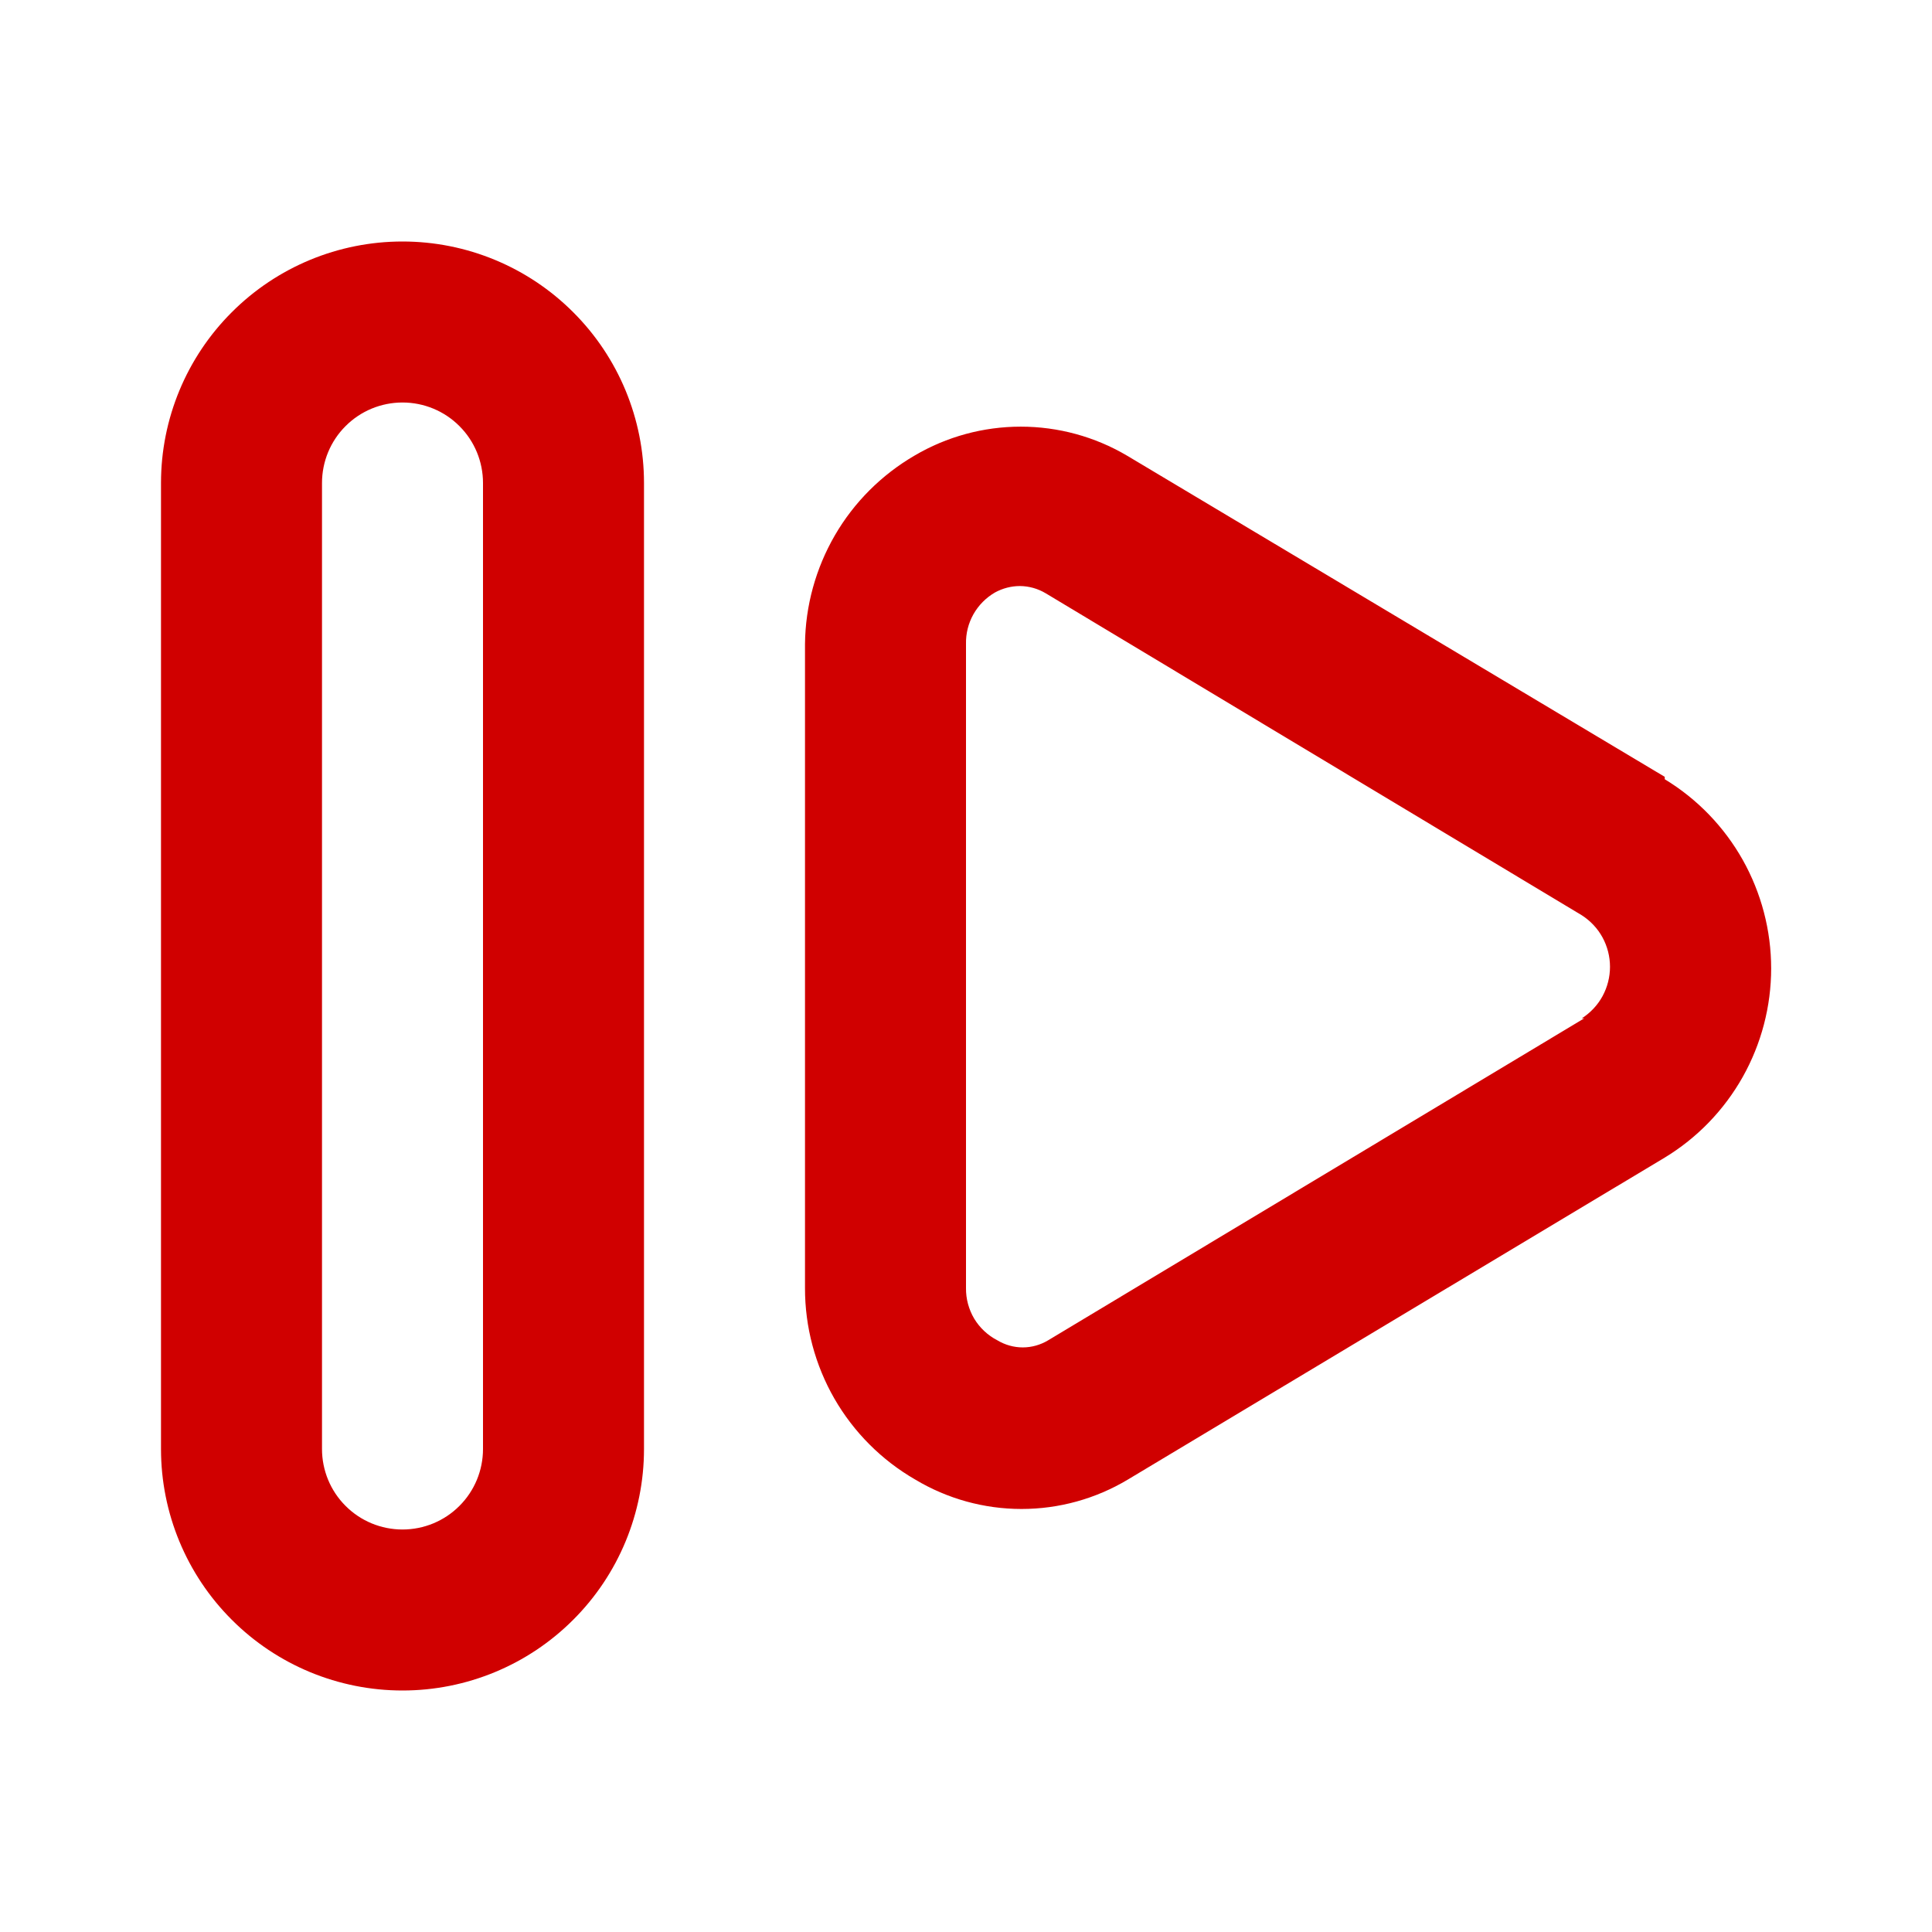
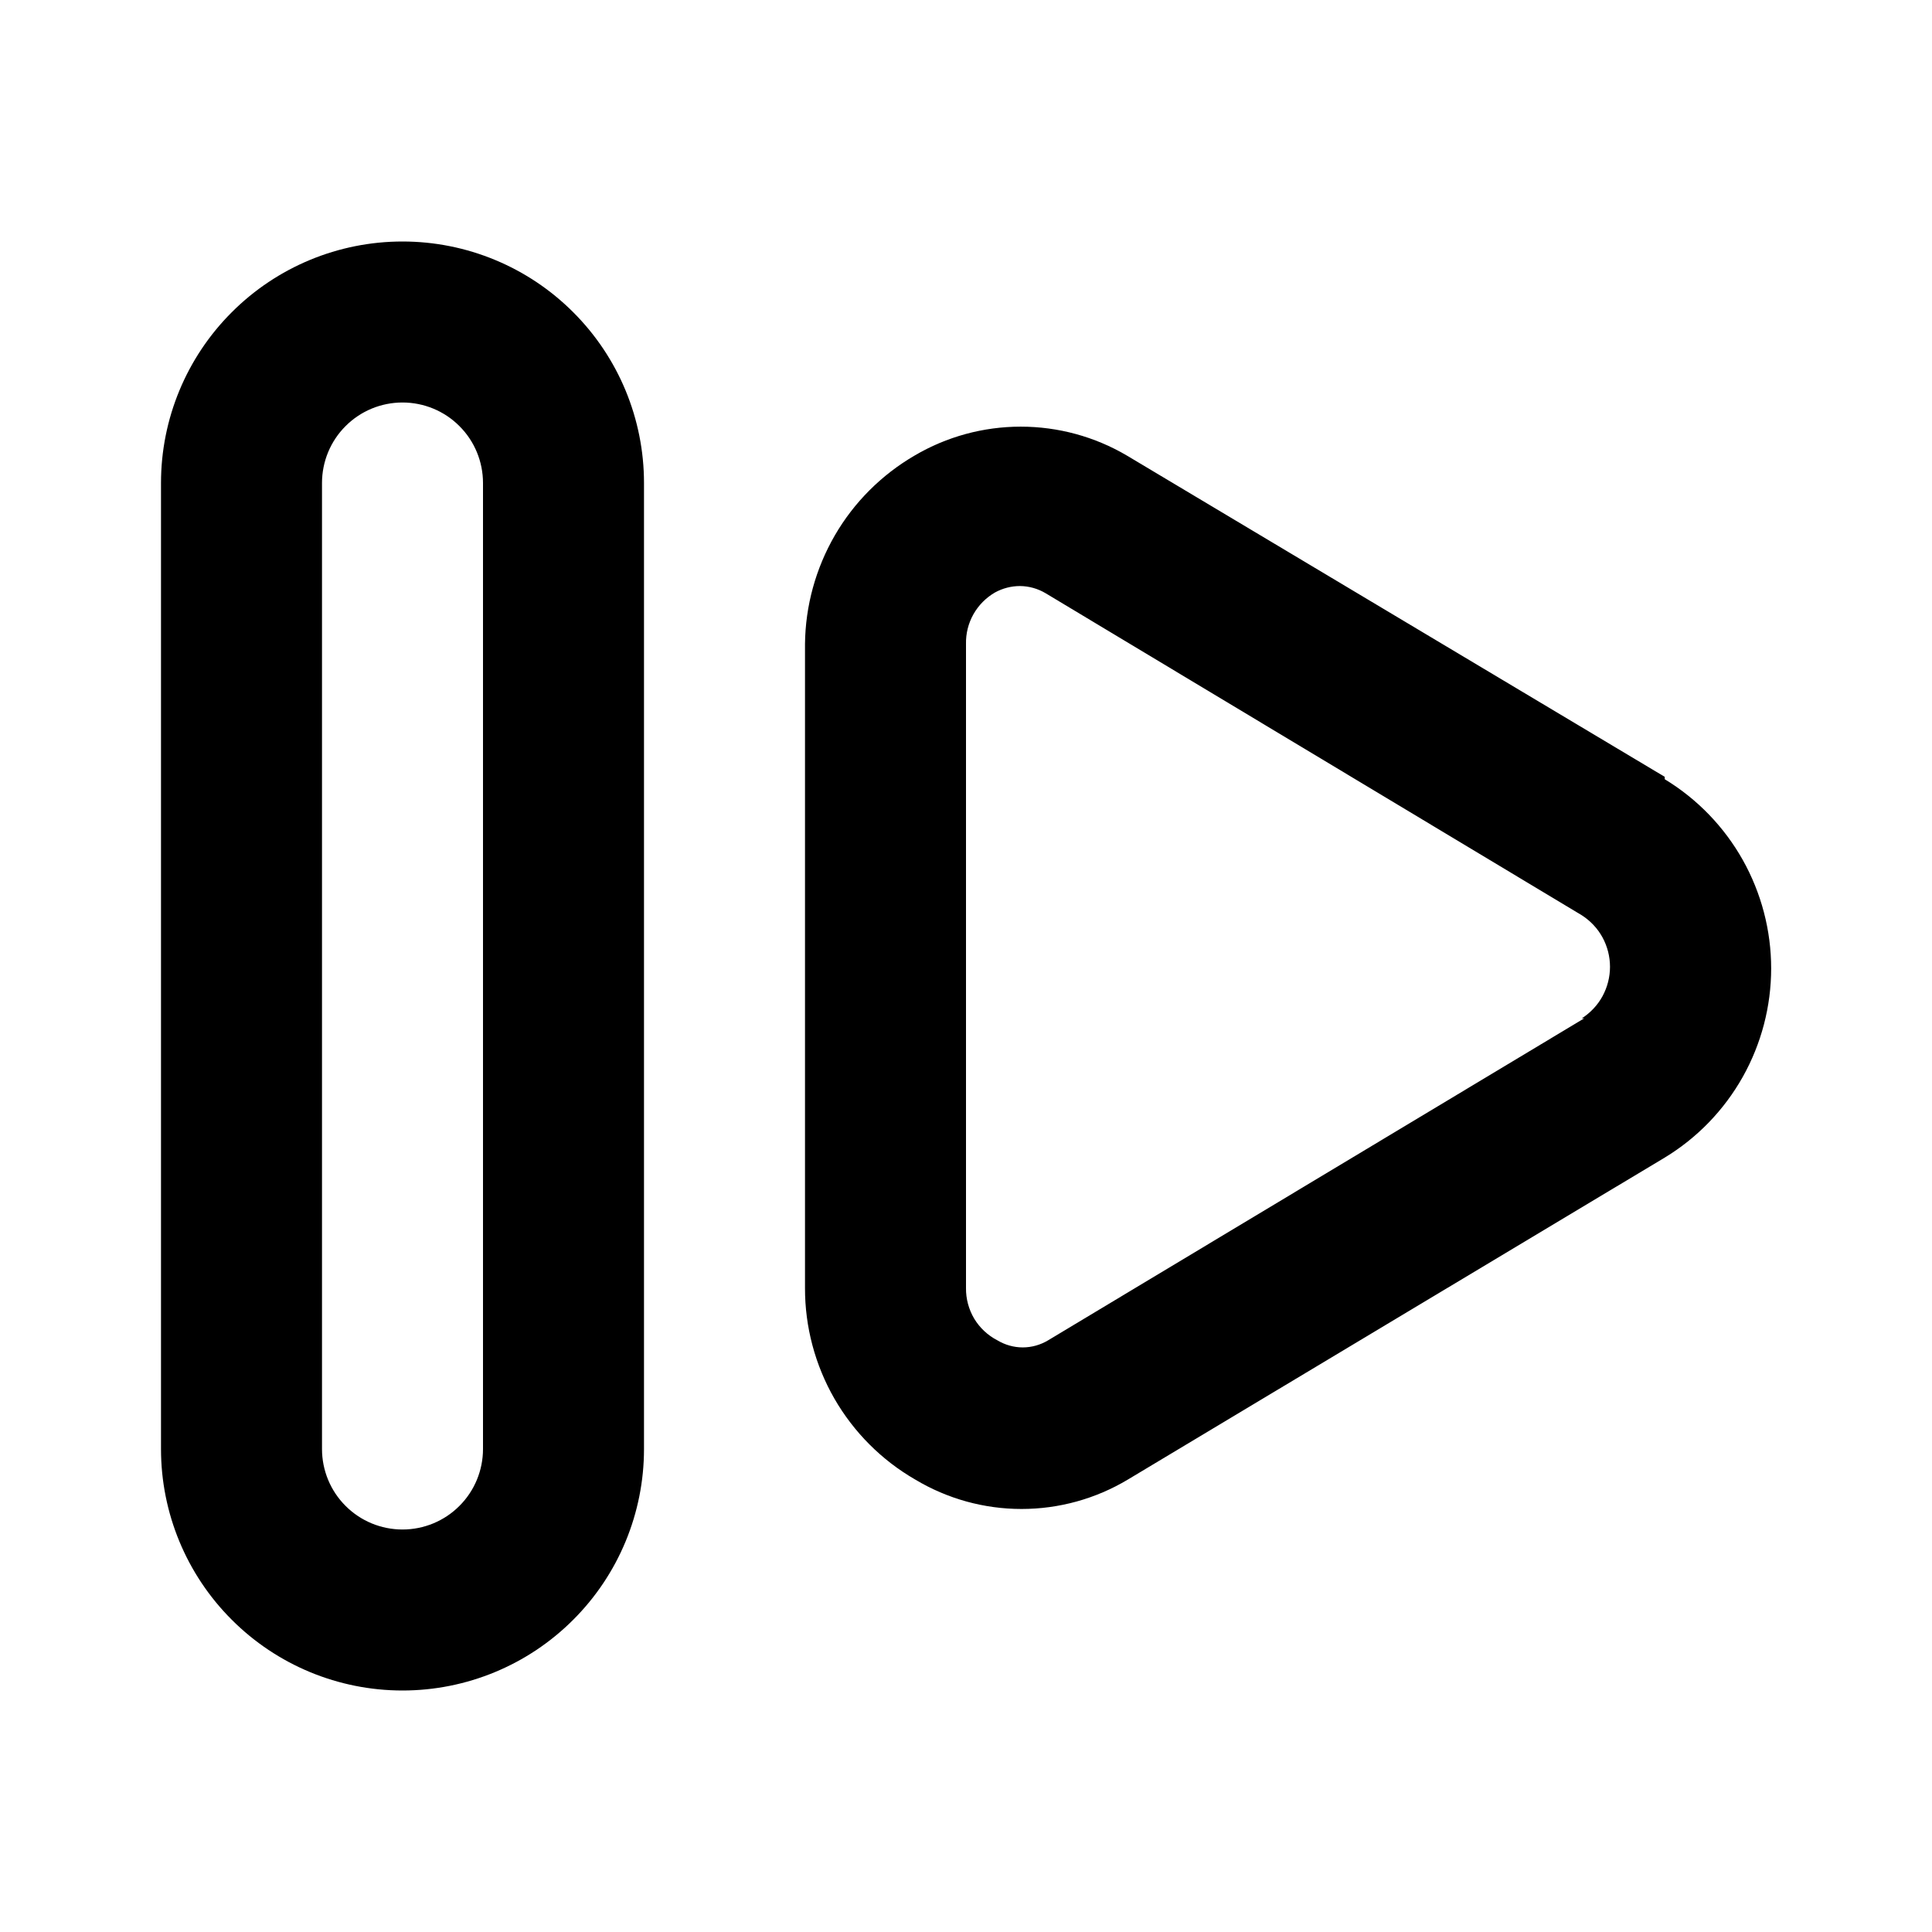
<svg xmlns="http://www.w3.org/2000/svg" width="24" height="24" viewBox="0 0 24 24" fill="none">
-   <path d="M5 3C4.204 3 3.441 3.316 2.879 3.879C2.316 4.441 2 5.204 2 6V18C2 18.796 2.316 19.559 2.879 20.121C3.441 20.684 4.204 21 5 21C5.796 21 6.559 20.684 7.121 20.121C7.684 19.559 8 18.796 8 18V6C8 5.204 7.684 4.441 7.121 3.879C6.559 3.316 5.796 3 5 3ZM6 18C6 18.265 5.895 18.52 5.707 18.707C5.52 18.895 5.265 19 5 19C4.735 19 4.48 18.895 4.293 18.707C4.105 18.52 4 18.265 4 18V6C4 5.735 4.105 5.48 4.293 5.293C4.48 5.105 4.735 5 5 5C5.265 5 5.52 5.105 5.707 5.293C5.895 5.48 6 5.735 6 6V18ZM20.68 9.65L14 5.66C13.6 5.424 13.144 5.3 12.68 5.3C12.216 5.3 11.76 5.424 11.36 5.66C10.95 5.899 10.609 6.24 10.371 6.65C10.133 7.061 10.005 7.526 10 8V16C9.999 16.482 10.125 16.956 10.365 17.374C10.606 17.792 10.952 18.139 11.37 18.38C11.769 18.619 12.225 18.745 12.69 18.745C13.155 18.745 13.611 18.619 14.01 18.38L20.68 14.38C21.084 14.135 21.417 13.79 21.649 13.378C21.88 12.966 22.002 12.502 22.002 12.03C22.002 11.558 21.88 11.094 21.649 10.682C21.417 10.27 21.084 9.925 20.68 9.68V9.65ZM19.68 12.65L13.02 16.65C12.925 16.707 12.816 16.738 12.705 16.738C12.594 16.738 12.485 16.707 12.39 16.65C12.271 16.589 12.171 16.495 12.102 16.381C12.034 16.266 11.998 16.134 12 16V8C11.997 7.871 12.029 7.743 12.092 7.631C12.156 7.518 12.248 7.425 12.36 7.36C12.455 7.308 12.562 7.28 12.67 7.28C12.783 7.281 12.893 7.312 12.99 7.37L19.65 11.37C19.757 11.439 19.846 11.533 19.907 11.645C19.968 11.757 20 11.883 20 12.01C20 12.137 19.968 12.263 19.907 12.375C19.846 12.487 19.757 12.581 19.65 12.65H19.68Z" fill="#D00000" />
+   <path d="M5 3C4.204 3 3.441 3.316 2.879 3.879C2.316 4.441 2 5.204 2 6V18C2 18.796 2.316 19.559 2.879 20.121C3.441 20.684 4.204 21 5 21C5.796 21 6.559 20.684 7.121 20.121C7.684 19.559 8 18.796 8 18V6C8 5.204 7.684 4.441 7.121 3.879C6.559 3.316 5.796 3 5 3ZM6 18C6 18.265 5.895 18.52 5.707 18.707C5.52 18.895 5.265 19 5 19C4.735 19 4.48 18.895 4.293 18.707C4.105 18.52 4 18.265 4 18V6C4 5.735 4.105 5.48 4.293 5.293C4.48 5.105 4.735 5 5 5C5.265 5 5.52 5.105 5.707 5.293C5.895 5.48 6 5.735 6 6V18ZM20.68 9.65L14 5.66C13.6 5.424 13.144 5.3 12.68 5.3C12.216 5.3 11.76 5.424 11.36 5.66C10.95 5.899 10.609 6.24 10.371 6.65C10.133 7.061 10.005 7.526 10 8V16C9.999 16.482 10.125 16.956 10.365 17.374C10.606 17.792 10.952 18.139 11.37 18.38C11.769 18.619 12.225 18.745 12.69 18.745C13.155 18.745 13.611 18.619 14.01 18.38L20.68 14.38C21.084 14.135 21.417 13.79 21.649 13.378C21.88 12.966 22.002 12.502 22.002 12.03C22.002 11.558 21.88 11.094 21.649 10.682C21.417 10.27 21.084 9.925 20.68 9.68V9.65ZM19.68 12.65L13.02 16.65C12.925 16.707 12.816 16.738 12.705 16.738C12.594 16.738 12.485 16.707 12.39 16.65C12.271 16.589 12.171 16.495 12.102 16.381C12.034 16.266 11.998 16.134 12 16V8C11.997 7.871 12.029 7.743 12.092 7.631C12.156 7.518 12.248 7.425 12.36 7.36C12.455 7.308 12.562 7.28 12.67 7.28C12.783 7.281 12.893 7.312 12.99 7.37L19.65 11.37C19.757 11.439 19.846 11.533 19.907 11.645C19.968 11.757 20 11.883 20 12.01C20 12.137 19.968 12.263 19.907 12.375C19.846 12.487 19.757 12.581 19.65 12.65H19.68Z" fill="currentColor" />
</svg>
